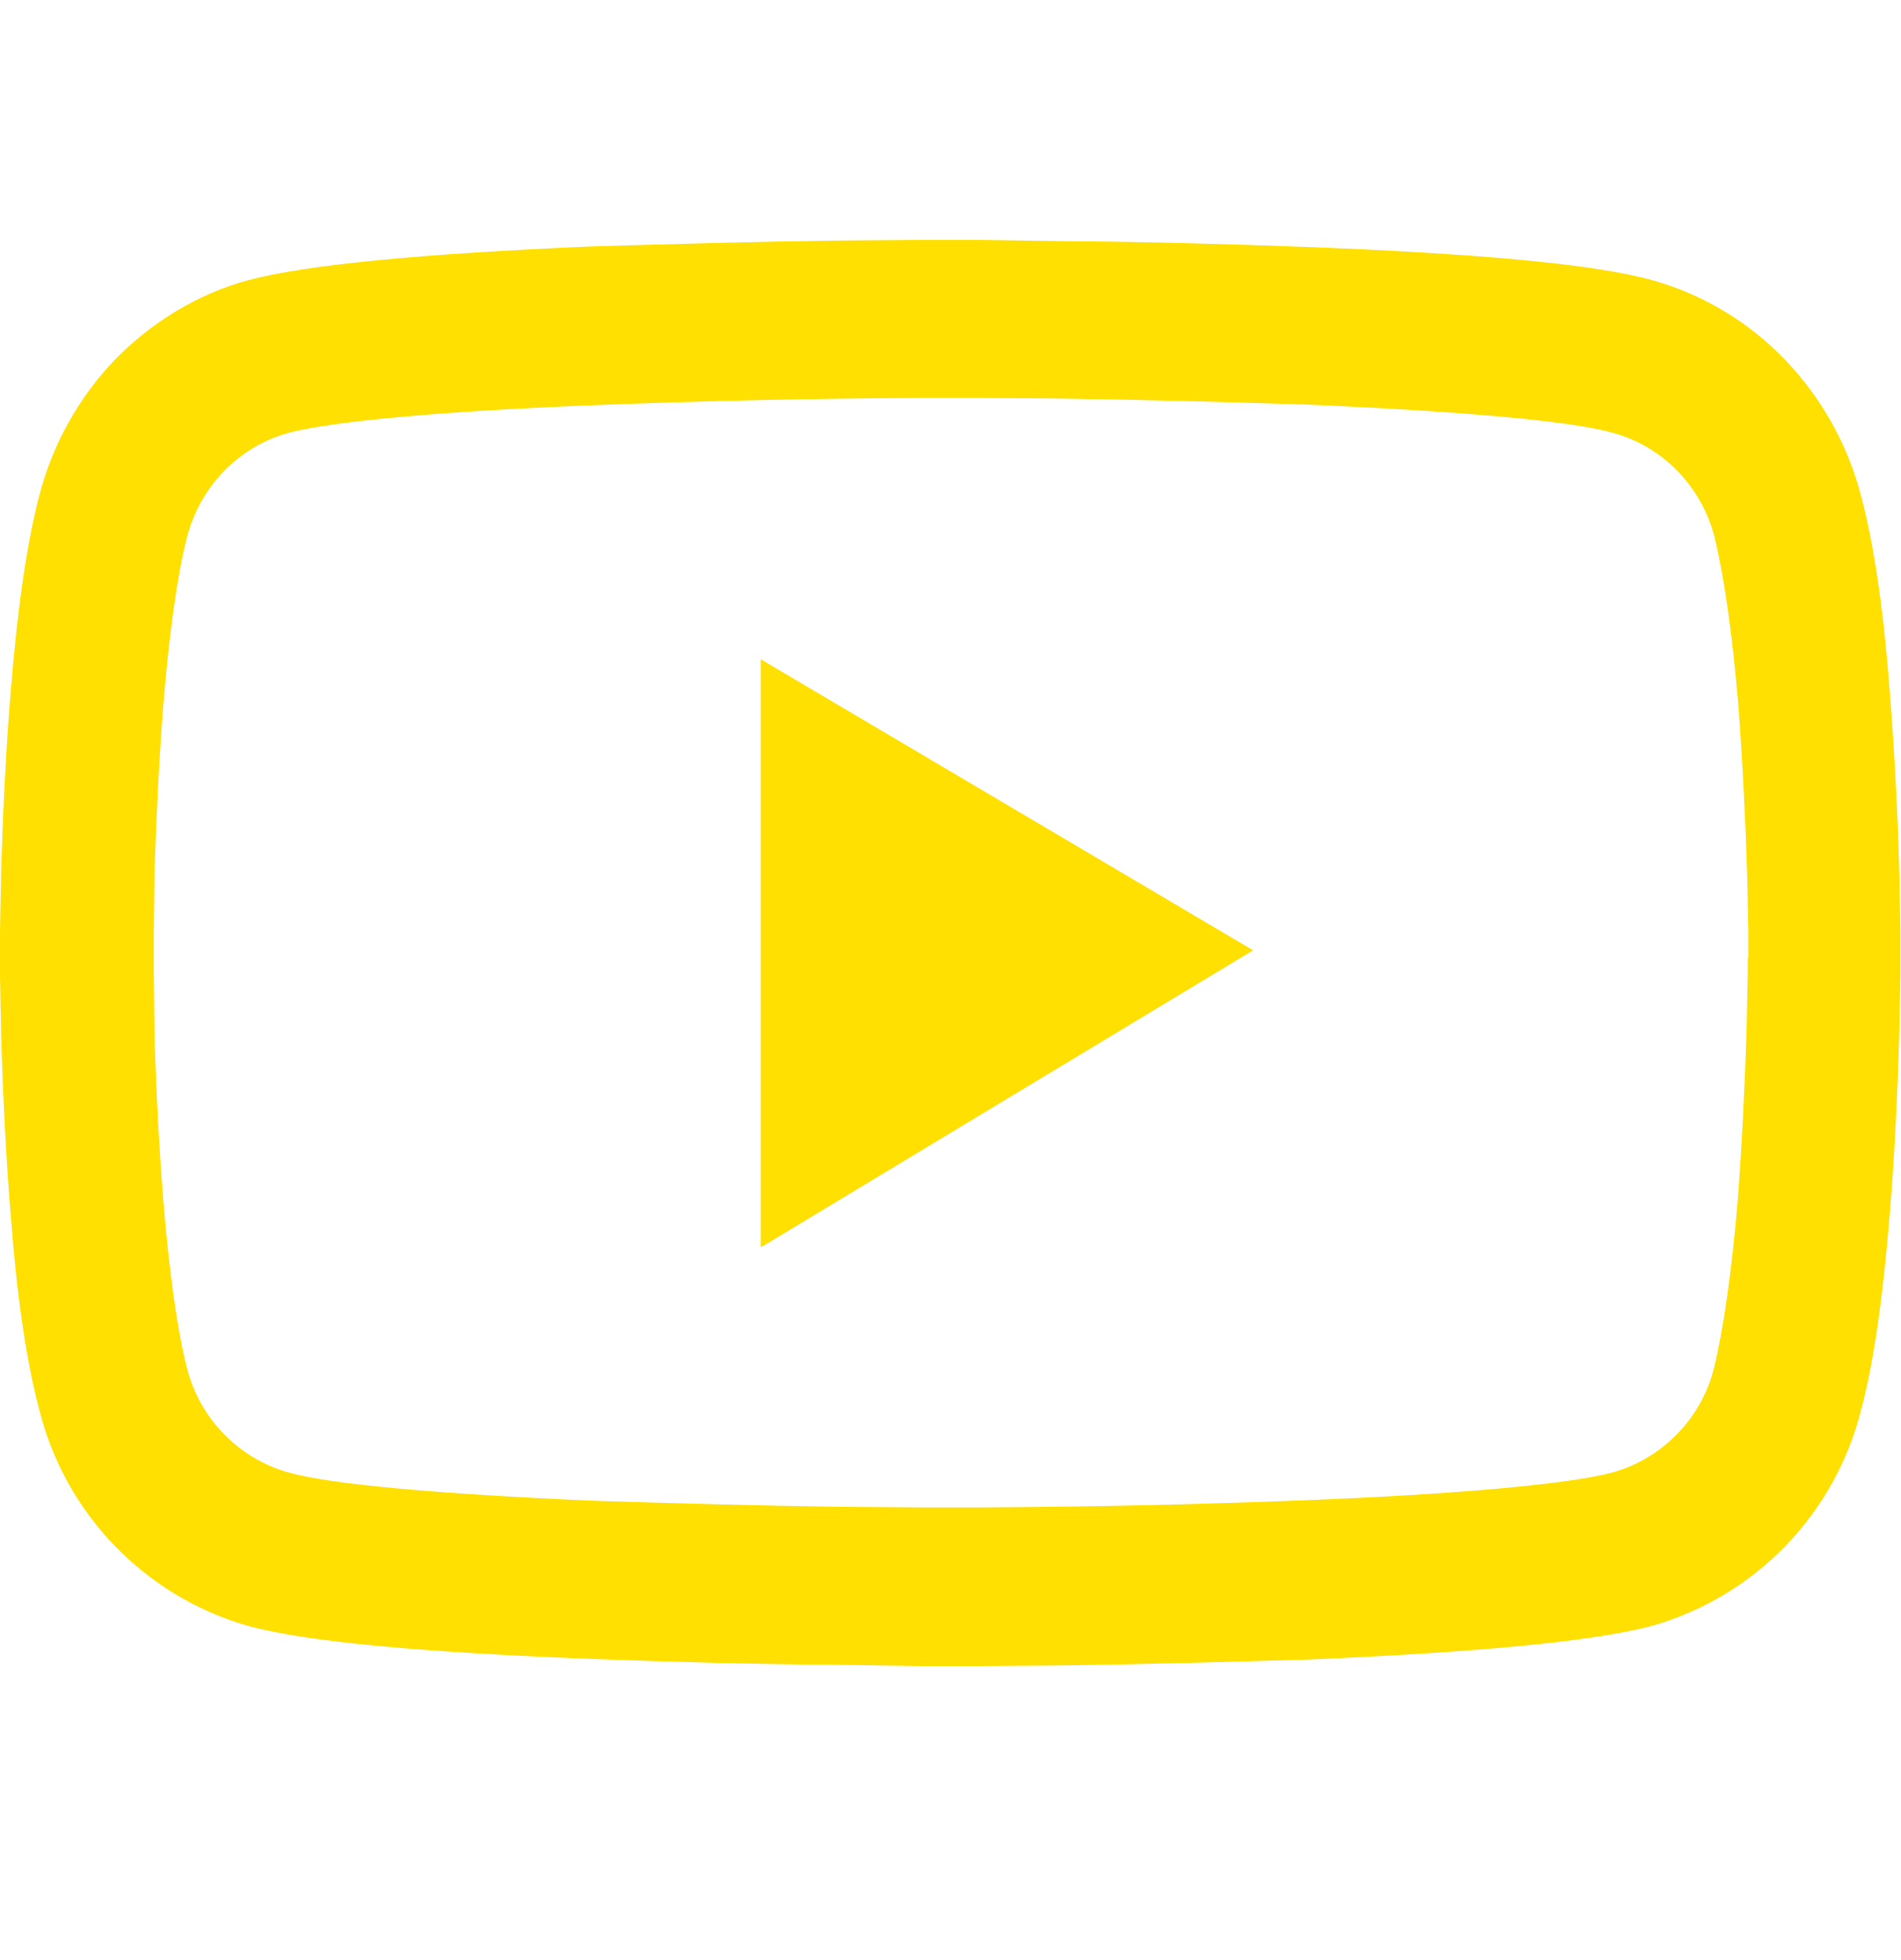
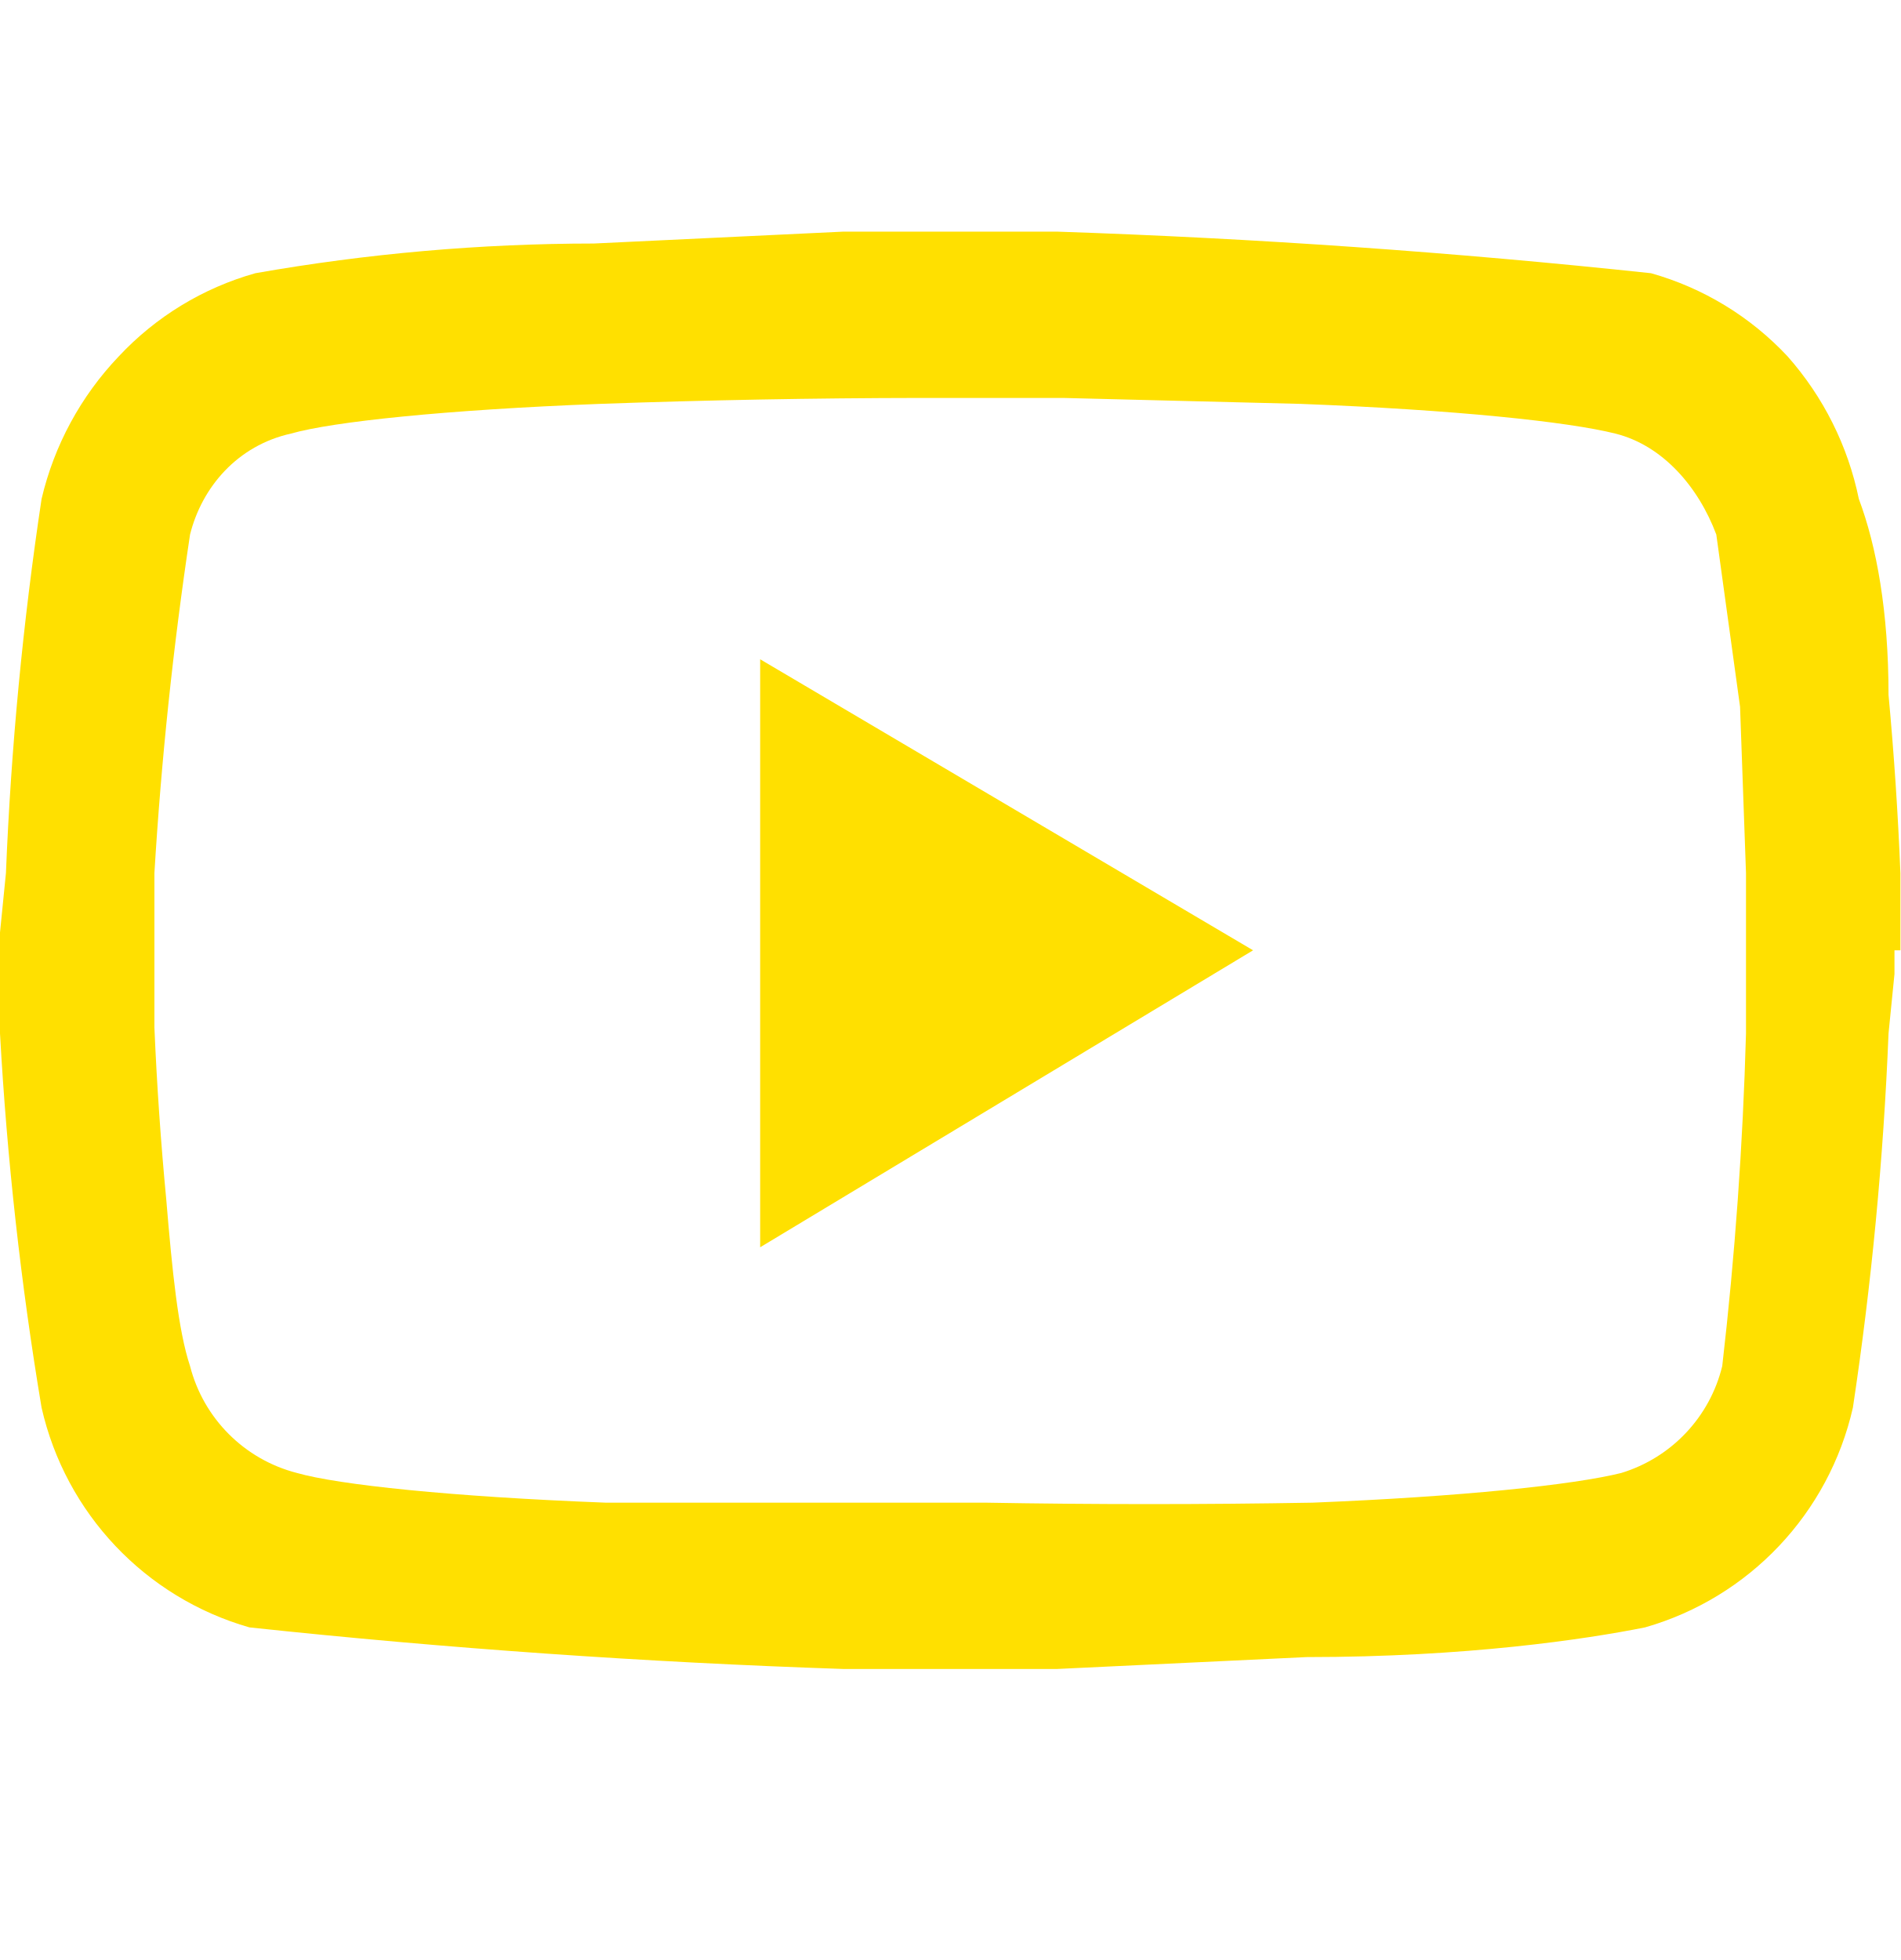
<svg xmlns="http://www.w3.org/2000/svg" width="32" height="33" fill="none">
-   <path fill="#FFE000" d="M32 15.94v-.28l-.02-1a57.49 57.49 0 0 0-.16-3.02c-.1-1.34-.26-2.45-.48-3.28a5.2 5.2 0 0 0-1.28-2.3 4.95 4.95 0 0 0-2.23-1.34c-1-.28-2.99-.45-5.77-.56-1.33-.05-2.75-.09-4.16-.1l-1.38-.02h-1.04l-1.38.01c-1.41.02-2.83.06-4.16.1-2.78.12-4.76.3-5.77.57-.84.23-1.61.7-2.23 1.33a5.2 5.2 0 0 0-1.28 2.3C.44 9.2.29 10.3.18 11.65c-.08.97-.13 2-.16 3.02l-.02 1v.76l.02 1c.03 1.03.08 2.05.16 3.02.1 1.34.26 2.45.48 3.28a5.06 5.06 0 0 0 3.5 3.64c1.01.28 3 .45 5.78.56 1.33.05 2.75.09 4.16.1l1.38.02h1.04l1.38-.01c1.41-.02 2.83-.06 4.16-.1 2.78-.12 4.77-.3 5.77-.57a5.06 5.06 0 0 0 3.51-3.64c.22-.83.37-1.94.48-3.28.08-.97.13-2 .16-3.02l.02-1V15.94Zm-2.57.19v.26l-.02.95c-.03.98-.08 1.96-.15 2.88-.1 1.19-.24 2.16-.4 2.82a2.45 2.45 0 0 1-1.7 1.75c-.75.2-2.64.37-5.2.47a157.08 157.08 0 0 1-5.45.12H15.5l-1.35-.01c-1.4-.02-2.8-.06-4.1-.1-2.56-.11-4.46-.27-5.2-.48a2.45 2.45 0 0 1-1.7-1.75c-.17-.66-.3-1.63-.4-2.82a55.3 55.3 0 0 1-.15-2.88l-.01-.95v-.7l.01-.95c.03-.98.08-1.96.15-2.88.1-1.19.23-2.16.4-2.82.22-.85.87-1.52 1.7-1.75.75-.2 2.63-.37 5.2-.47a156.9 156.9 0 0 1 5.45-.12h1.02l1.35.01c1.4.02 2.8.06 4.1.1 2.56.11 4.46.27 5.2.48.83.23 1.48.9 1.7 1.75.16.66.3 1.63.4 2.82.07.92.12 1.9.15 2.88l.02.95v.44Zm-16.6 4.86L21.1 16l-8.29-4.9v9.89Z" />
+   <path fill="#FFE000" d="M32 16v-1.3a57.5 57.5 0 0 0-.2-3c0-1.4-.2-2.5-.5-3.3A5.2 5.2 0 0 0 30.1 6a5 5 0 0 0-2.3-1.4 137.7 137.7 0 0 0-10-.7H14.2l-4.2.2a33 33 0 0 0-5.7.5 5 5 0 0 0-2.3 1.4A5.2 5.2 0 0 0 .7 8.4a58 58 0 0 0-.6 6.3l-.1 1v1.7a57.4 57.4 0 0 0 .7 6.3 5 5 0 0 0 3.5 3.7 137.7 137.7 0 0 0 10 .7H17.8l4.2-.2c2.7 0 4.7-.3 5.7-.5a5 5 0 0 0 3.5-3.7 58 58 0 0 0 .6-6.3l.1-1V16Zm-2.6.1v1.3A64.4 64.4 0 0 1 29 23a2.5 2.5 0 0 1-1.7 1.8c-.8.2-2.7.4-5.2.5a157 157 0 0 1-5.5 0h-6.4c-2.6-.1-4.5-.3-5.2-.5A2.5 2.5 0 0 1 3.2 23c-.2-.6-.3-1.6-.4-2.8a55.3 55.3 0 0 1-.2-2.9v-2.6A64.4 64.4 0 0 1 3.2 9c.2-.8.8-1.5 1.7-1.7.7-.2 2.6-.4 5.2-.5a156.9 156.9 0 0 1 5.4-.1h2.4l4 .1c2.6.1 4.5.3 5.3.5.8.2 1.4.9 1.7 1.7l.4 2.9.1 2.8v1.4ZM12.8 21l8.3-5-8.3-4.9V21Z" />
</svg>
